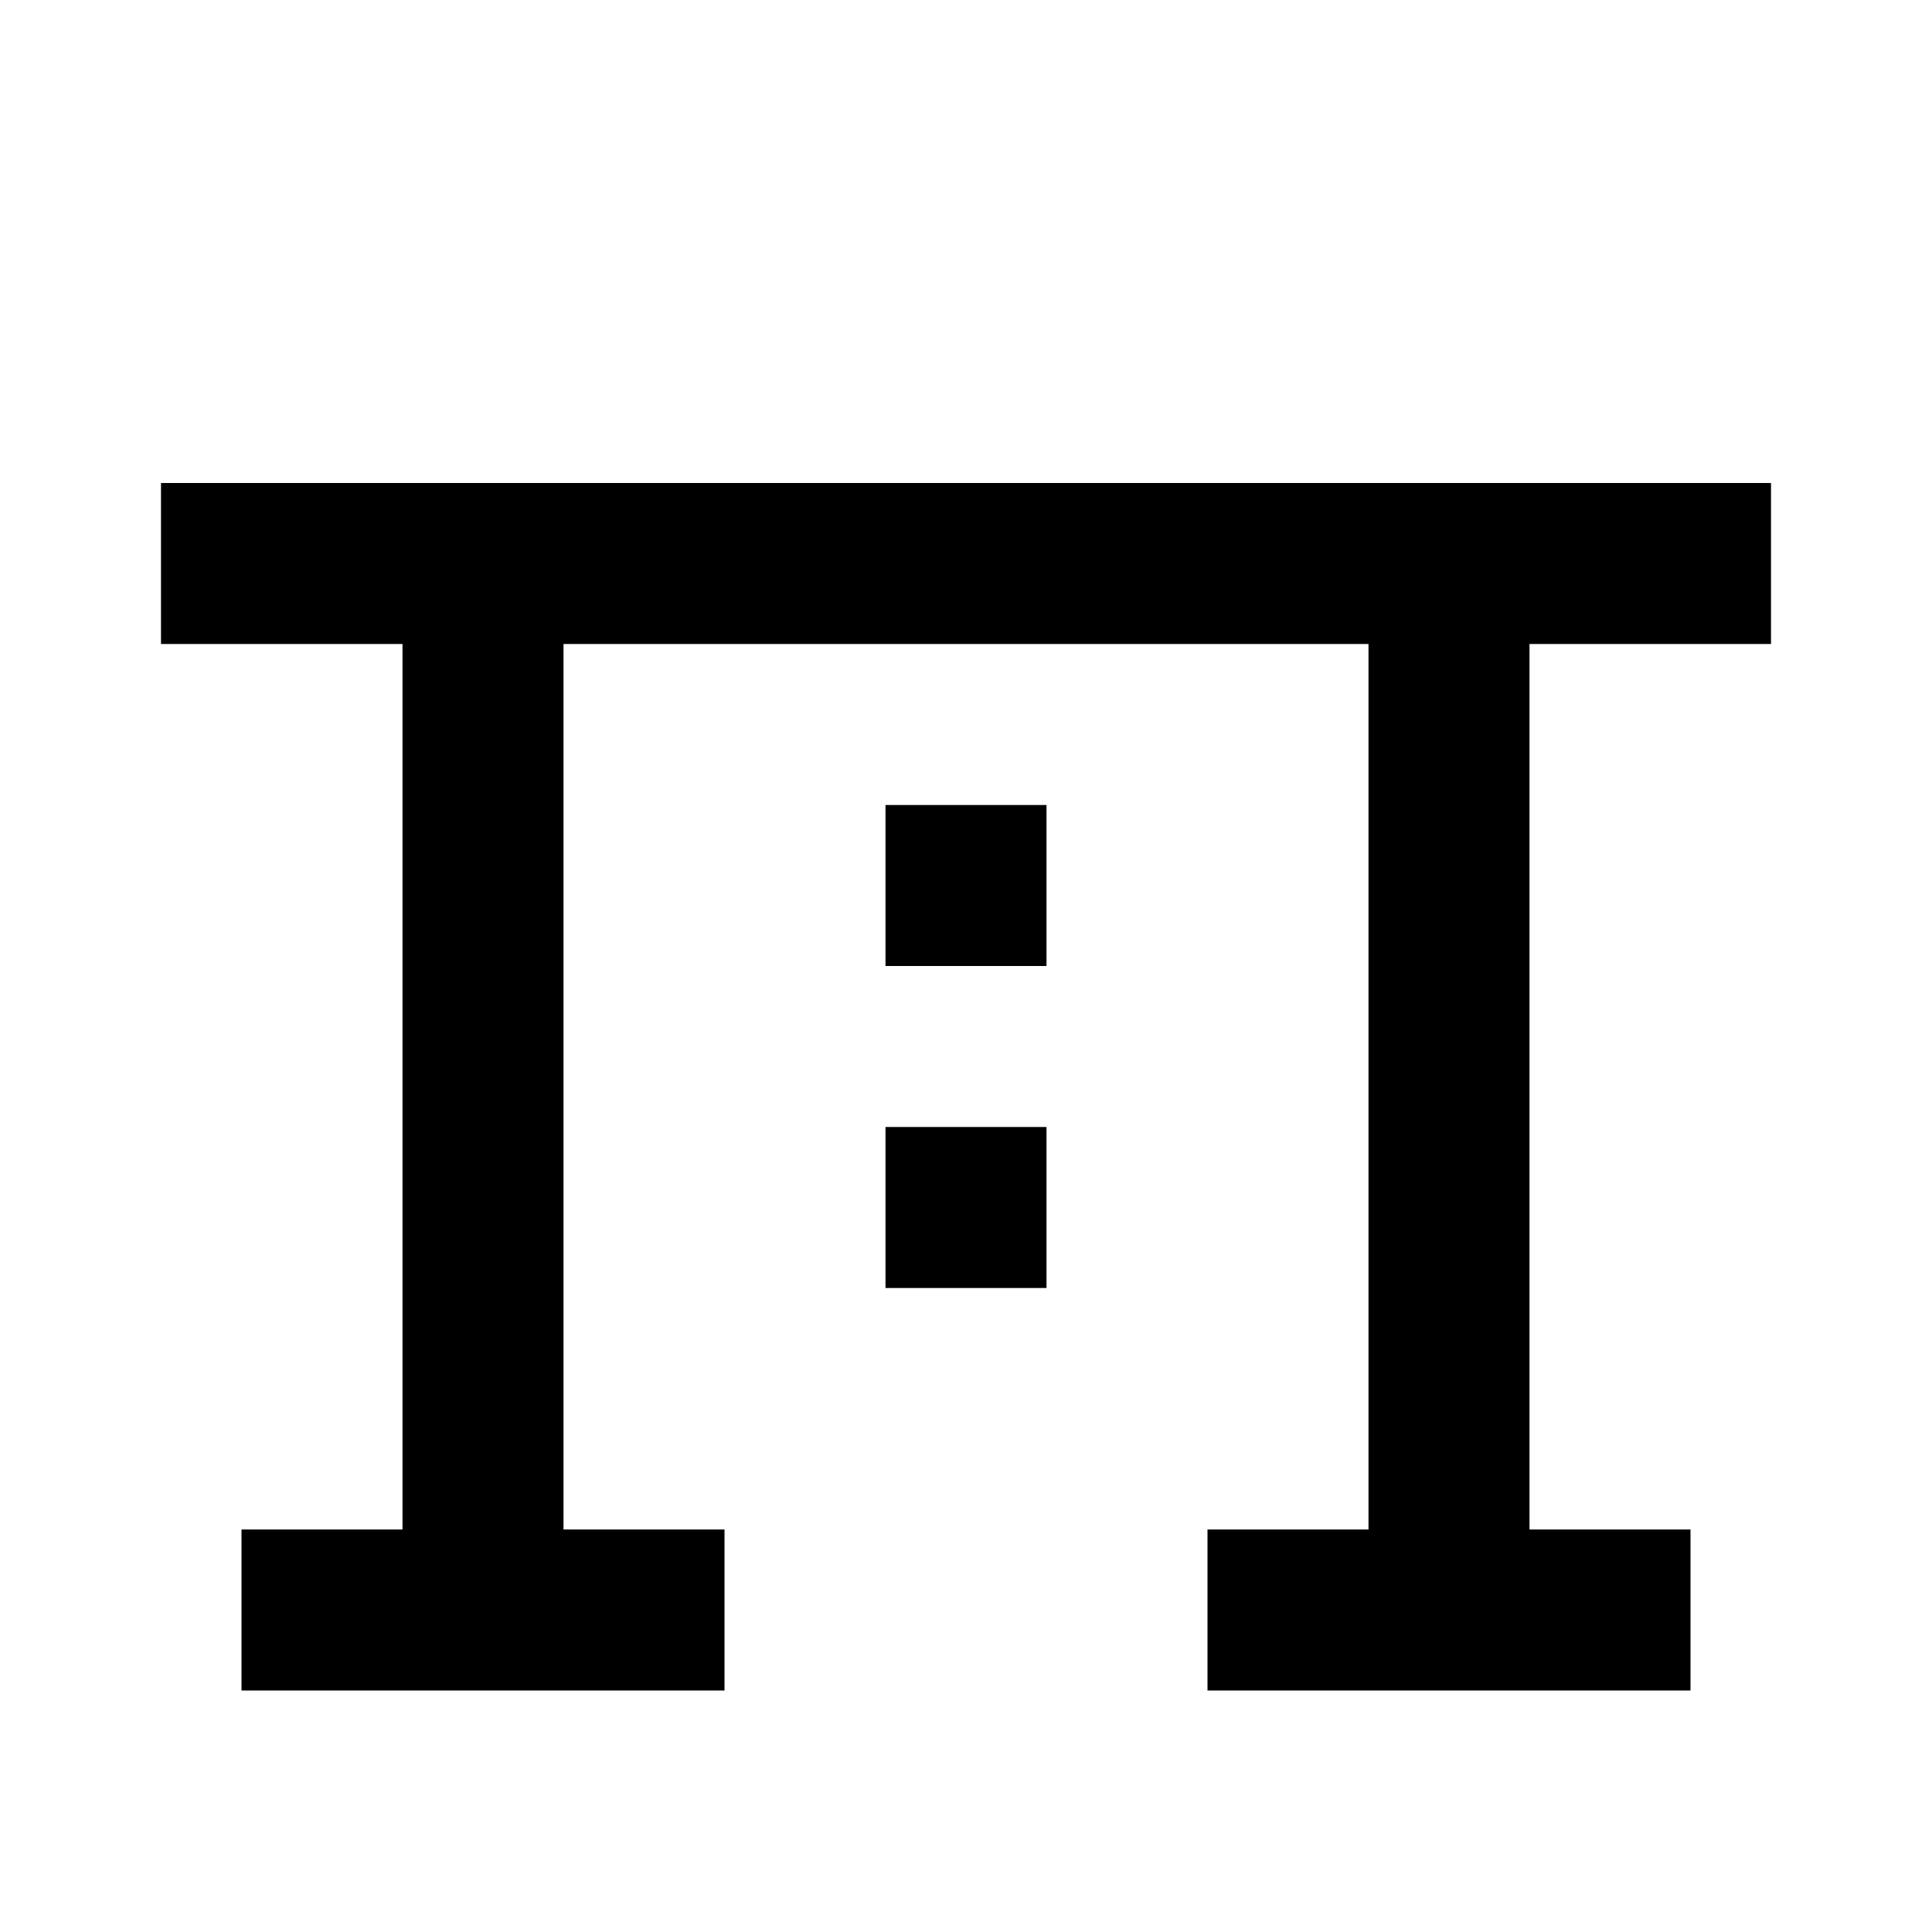
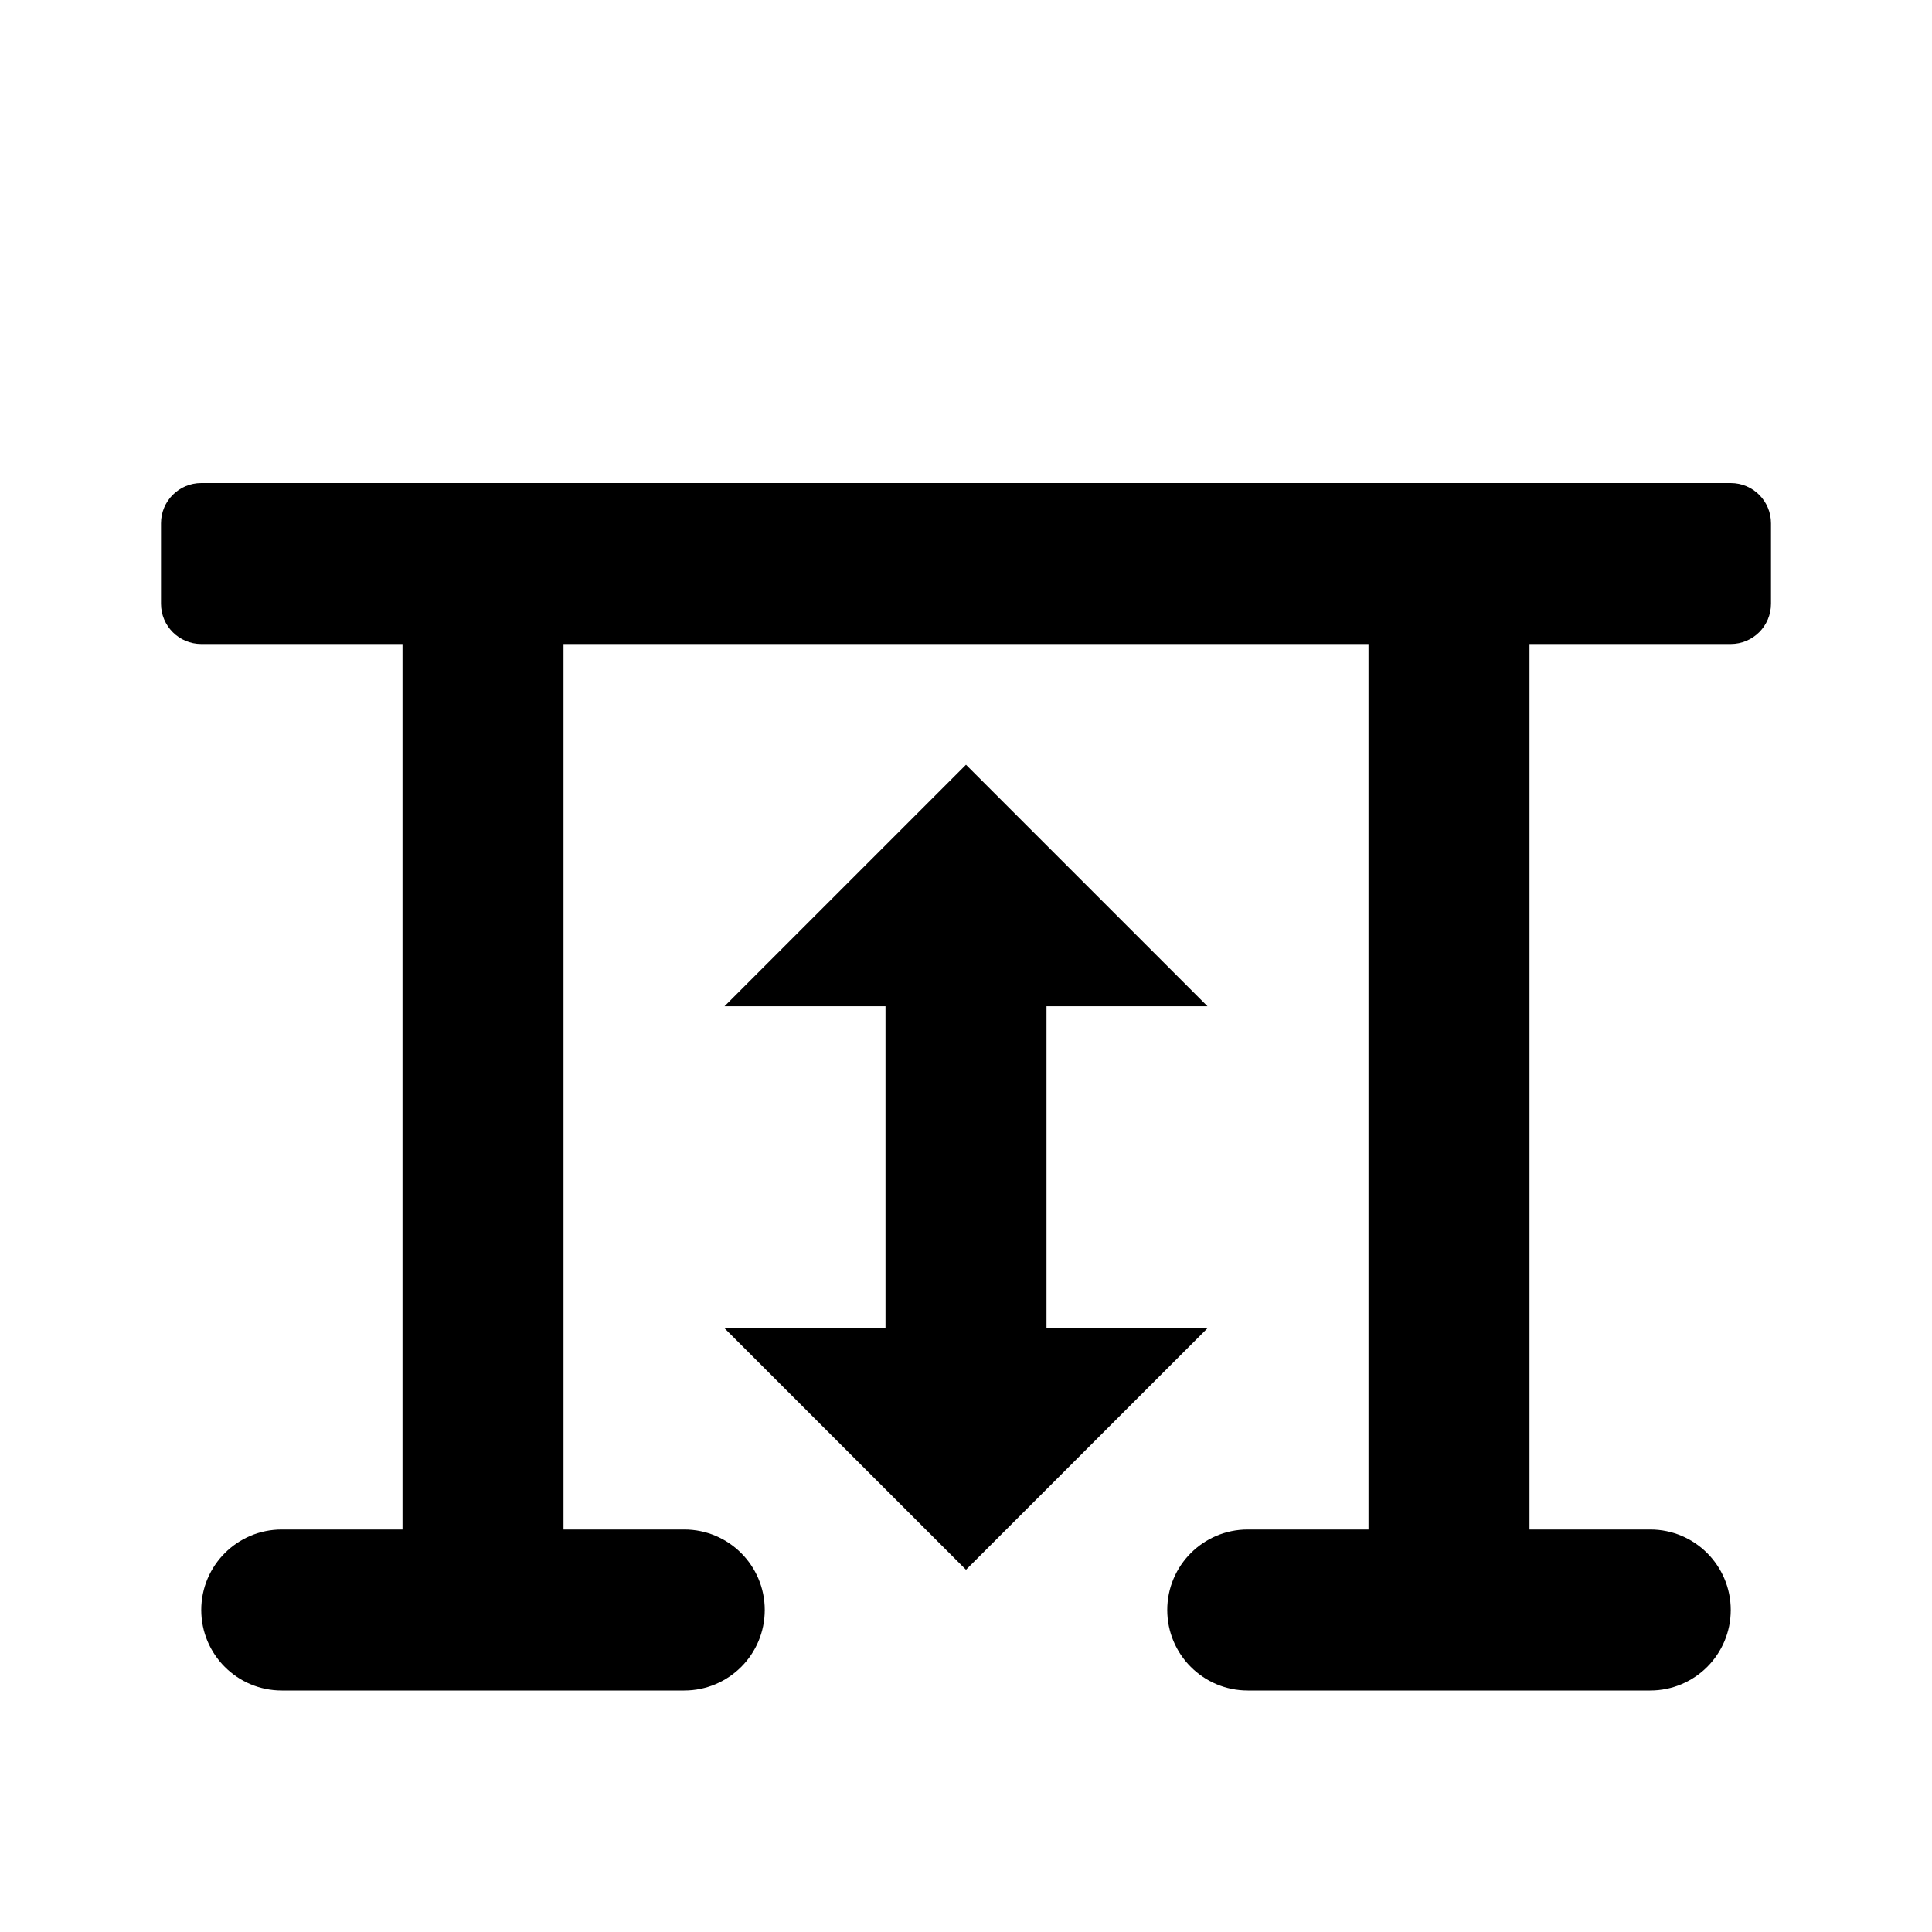
<svg xmlns="http://www.w3.org/2000/svg" viewBox="0 0 24 24">
-   <path fill="#000" d="M2 6h20v2H2V6Zm3 2h2v11H5V8Zm12 0h2v11h-2V8ZM3 19h6v2H3v-2Zm12 0h6v2h-6v-2ZM11 10h2v2h-2v-2Zm0 4h2v2h-2v-2Z" />
+   <path fill="#000" d="M2.5 6h19a.5.5 0 0 1 .5.5v1a.5.5 0 0 1-.5.5h-19a.5.5 0 0 1-.5-.5v-1a.5.5 0 0 1 .5-.5ZM5 8h2v11H5Zm-1.5 11h5a1 1 0 0 1 0 2h-5a1 1 0 0 1 0-2ZM17 8h2v11h-2Zm-1.5 11h5a1 1 0 0 1 0 2h-5a1 1 0 0 1 0-2ZM12 9.5l3 3h-2v4h2l-3 3-3-3h2v-4H9Z" />
</svg>
